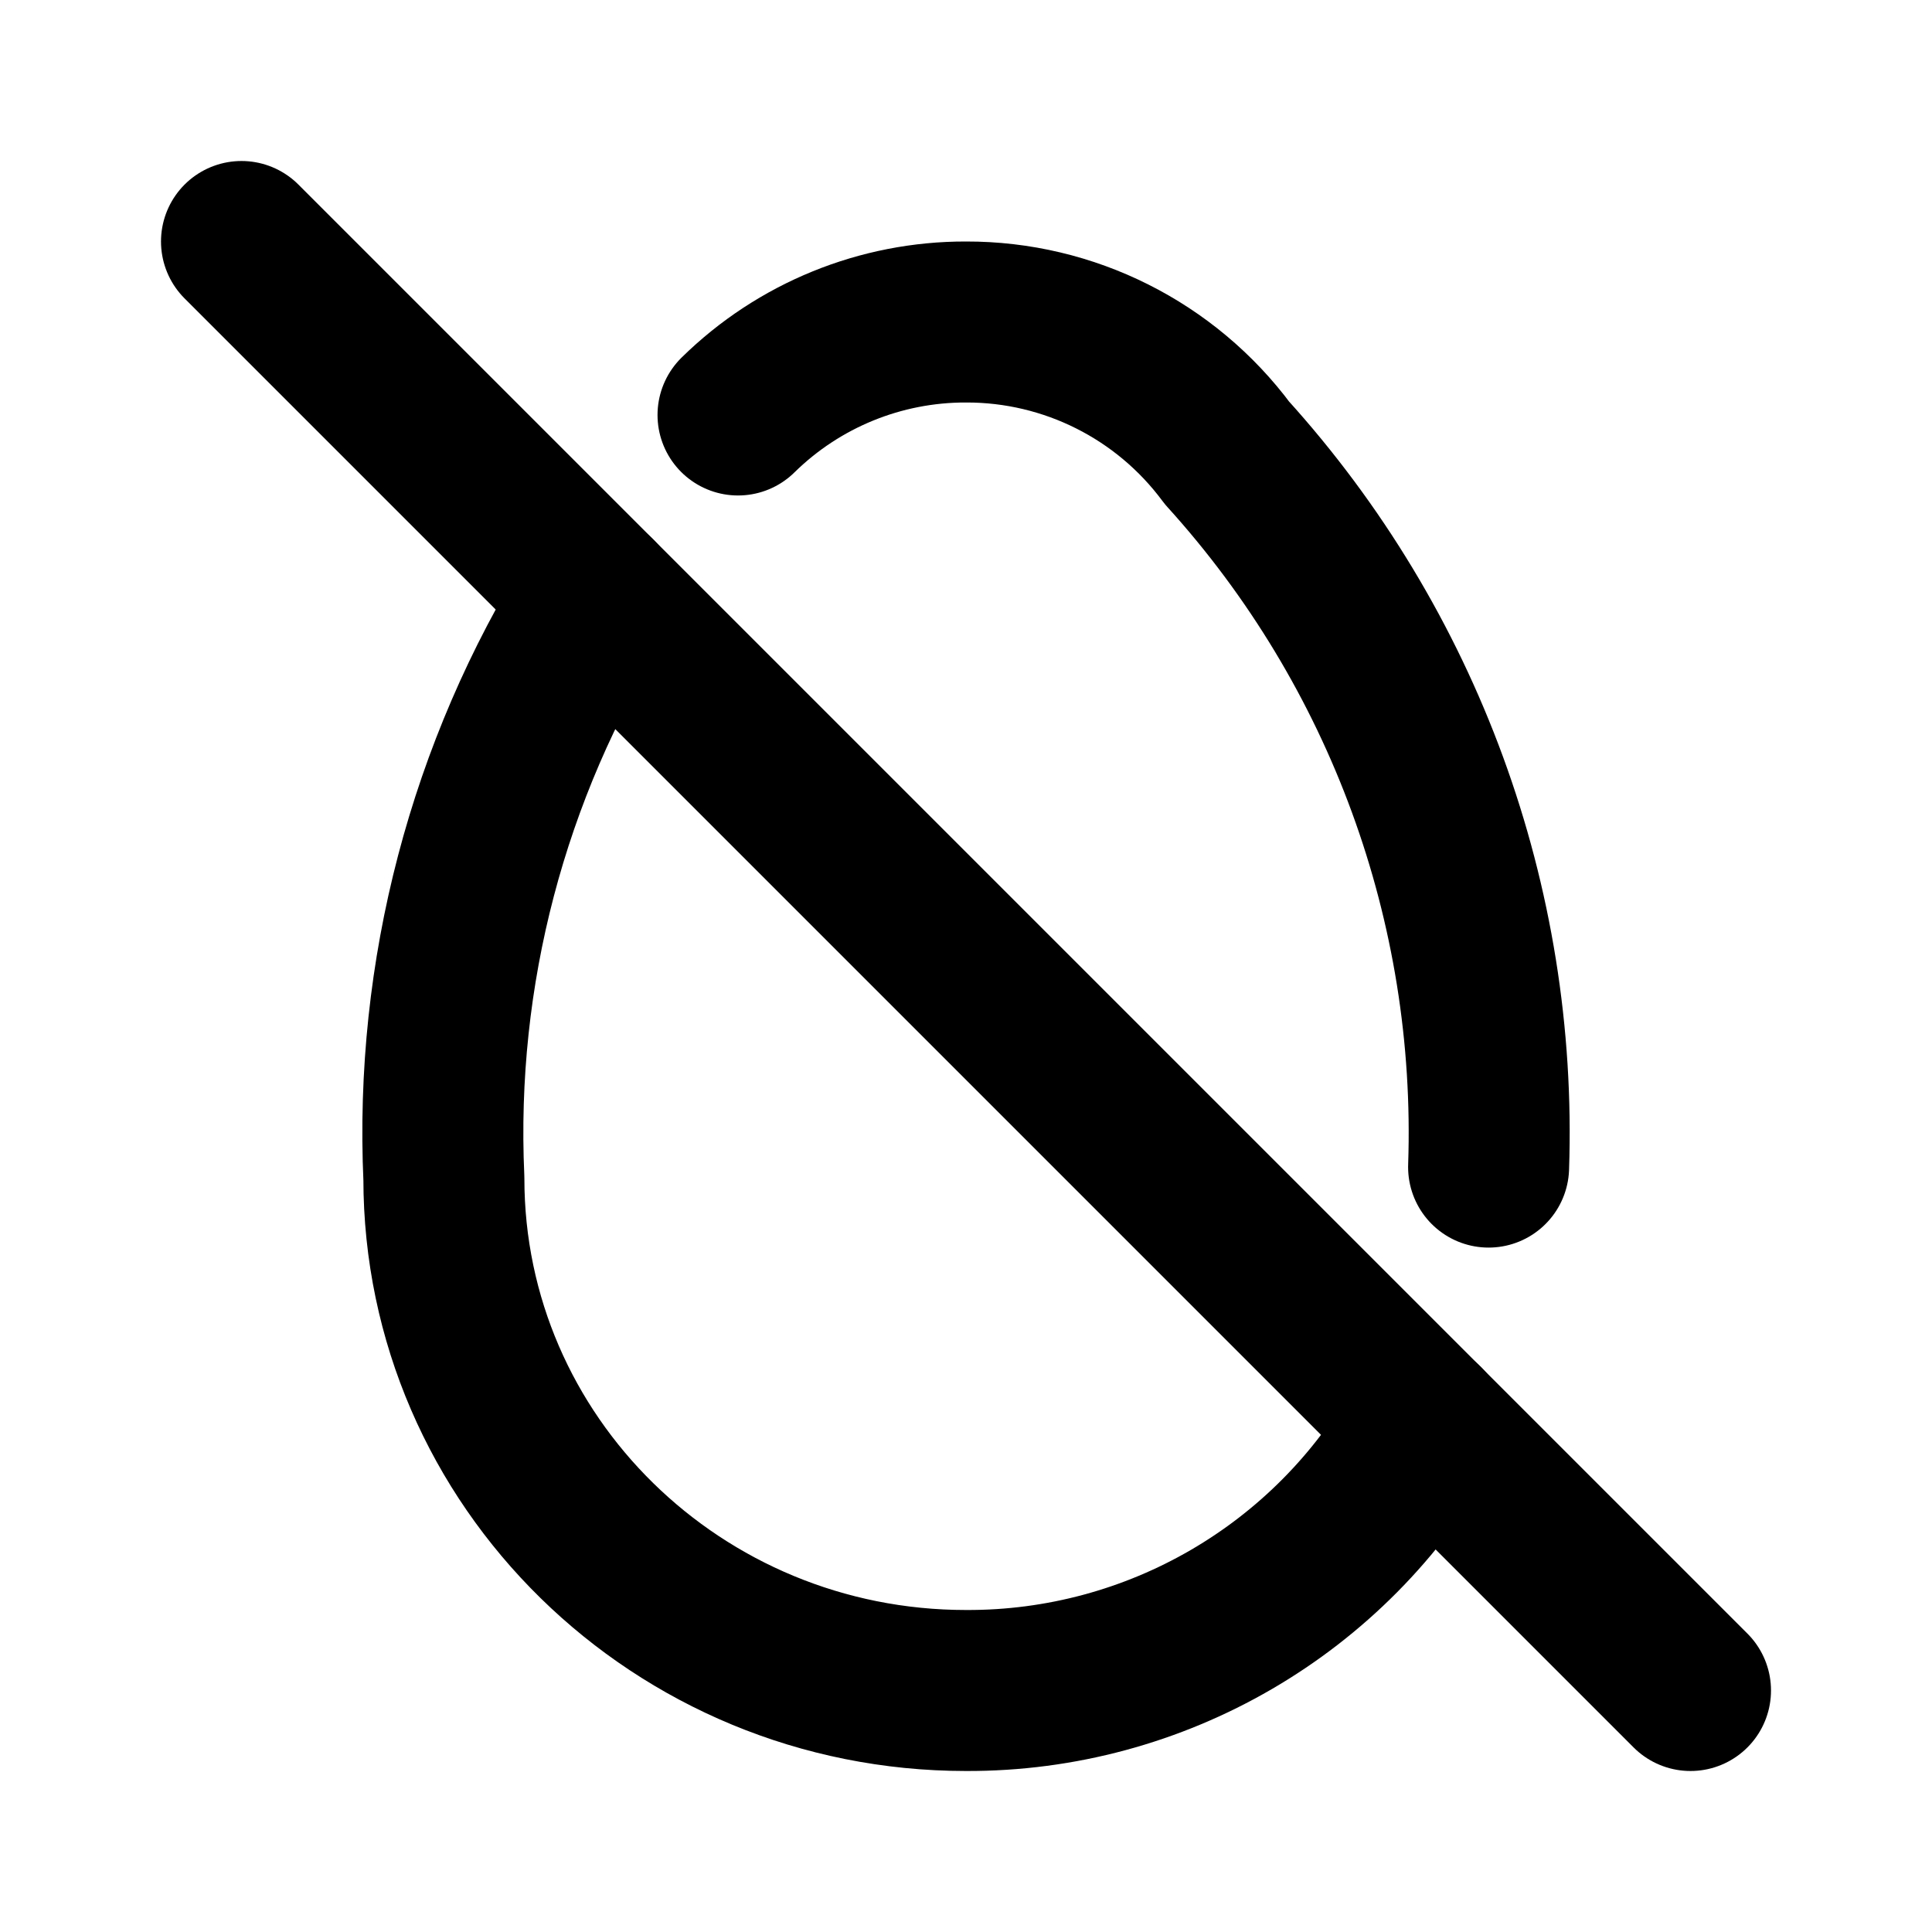
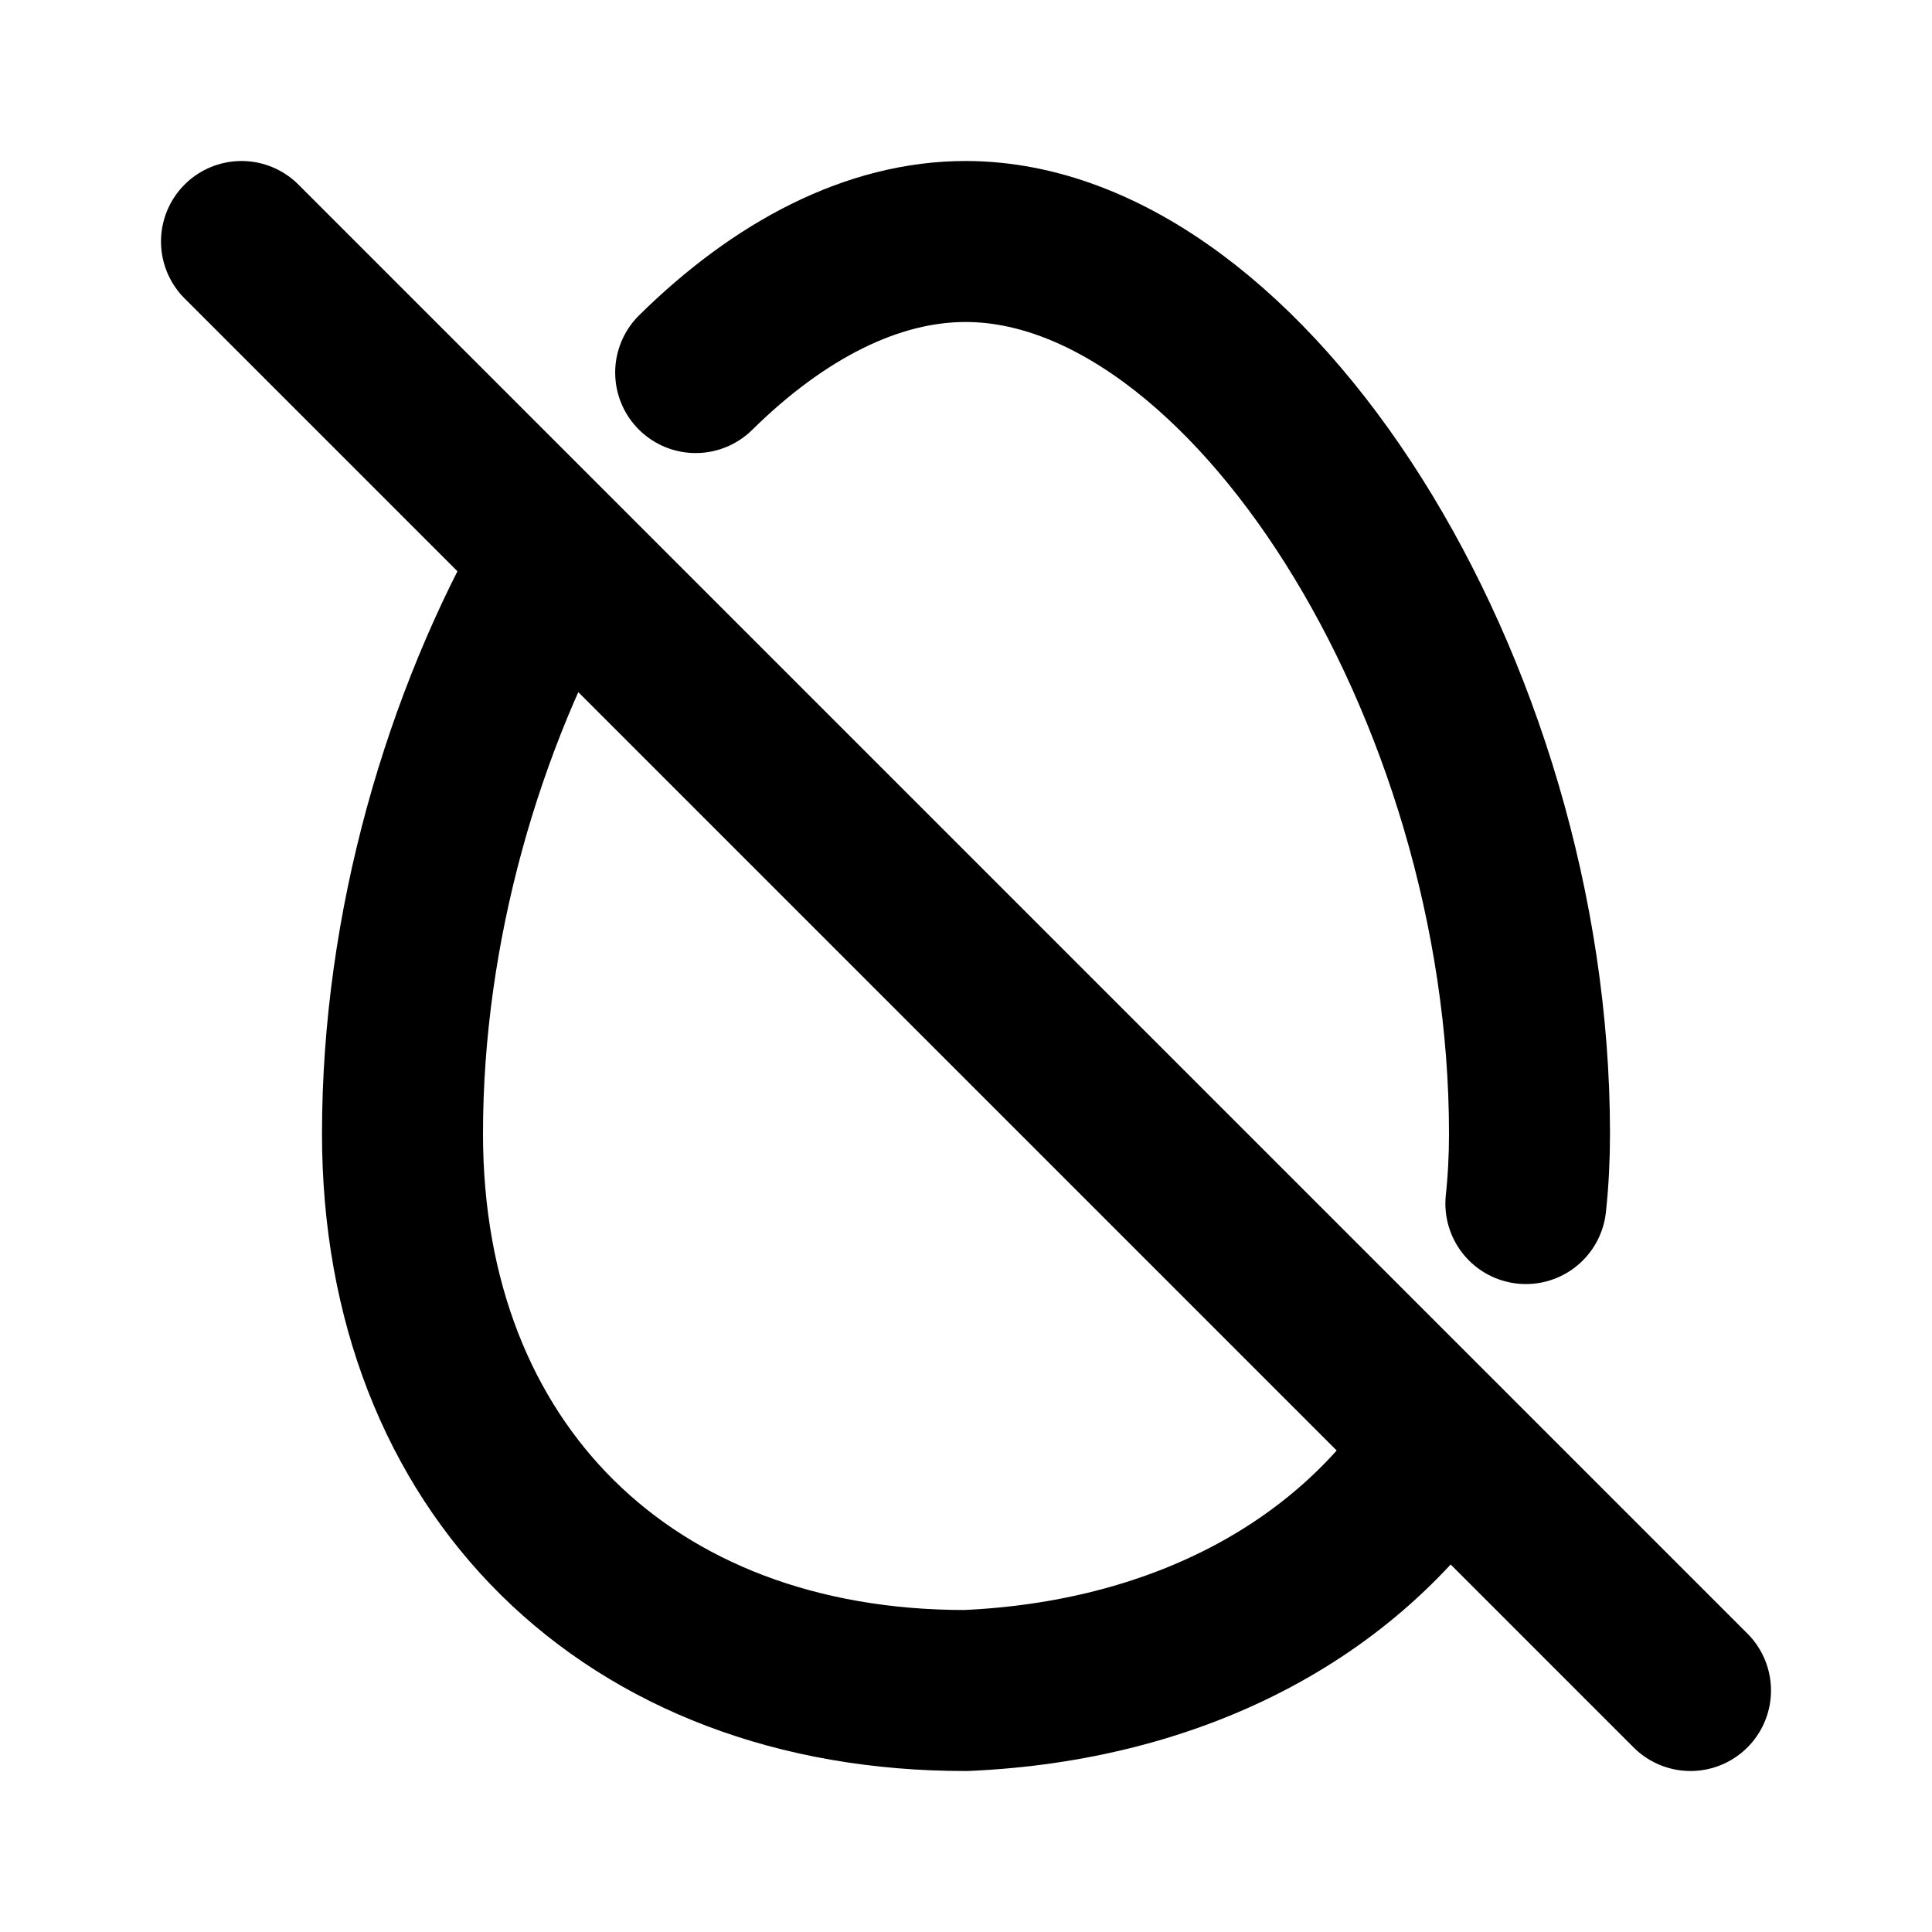
<svg xmlns="http://www.w3.org/2000/svg" class="icon icon-tabler icon-tabler-egg-off" width="24" height="24" viewBox="0 0 24 24" stroke-width="2" stroke="currentColor" fill="none" stroke-linecap="round" stroke-linejoin="round">
  <path stroke="none" d="M0 0h24v24H0z" fill="none" />
-   <path d="M7.41 7.41a12.574 12.574 0 0 0 -1.896 7.229c0 3.513 2.904 6.361 6.486 6.361a6.504 6.504 0 0 0 5.692 -3.31m.8 -3.192a12.574 12.574 0 0 0 -3.249 -8.871a4.025 4.025 0 0 0 -3.243 -1.627a4.026 4.026 0 0 0 -2.832 1.155" />
+   <path d="M17.927 17.934c-1.211 1.858 -3.351 2.953 -5.927 3.066c-4.2 .006 -7 -2.763 -7 -6.917c0 -2.568 .753 -5.14 1.91 -7.158" />
+   <path d="M8.642 4.628c1.034 -1.02 2.196 -1.63 3.358 -1.628c3.5 .007 7 5.545 7 11.083c0 .298 -.015 .587 -.045 .868" />
  <path d="M3 3l18 18" />
</svg>
